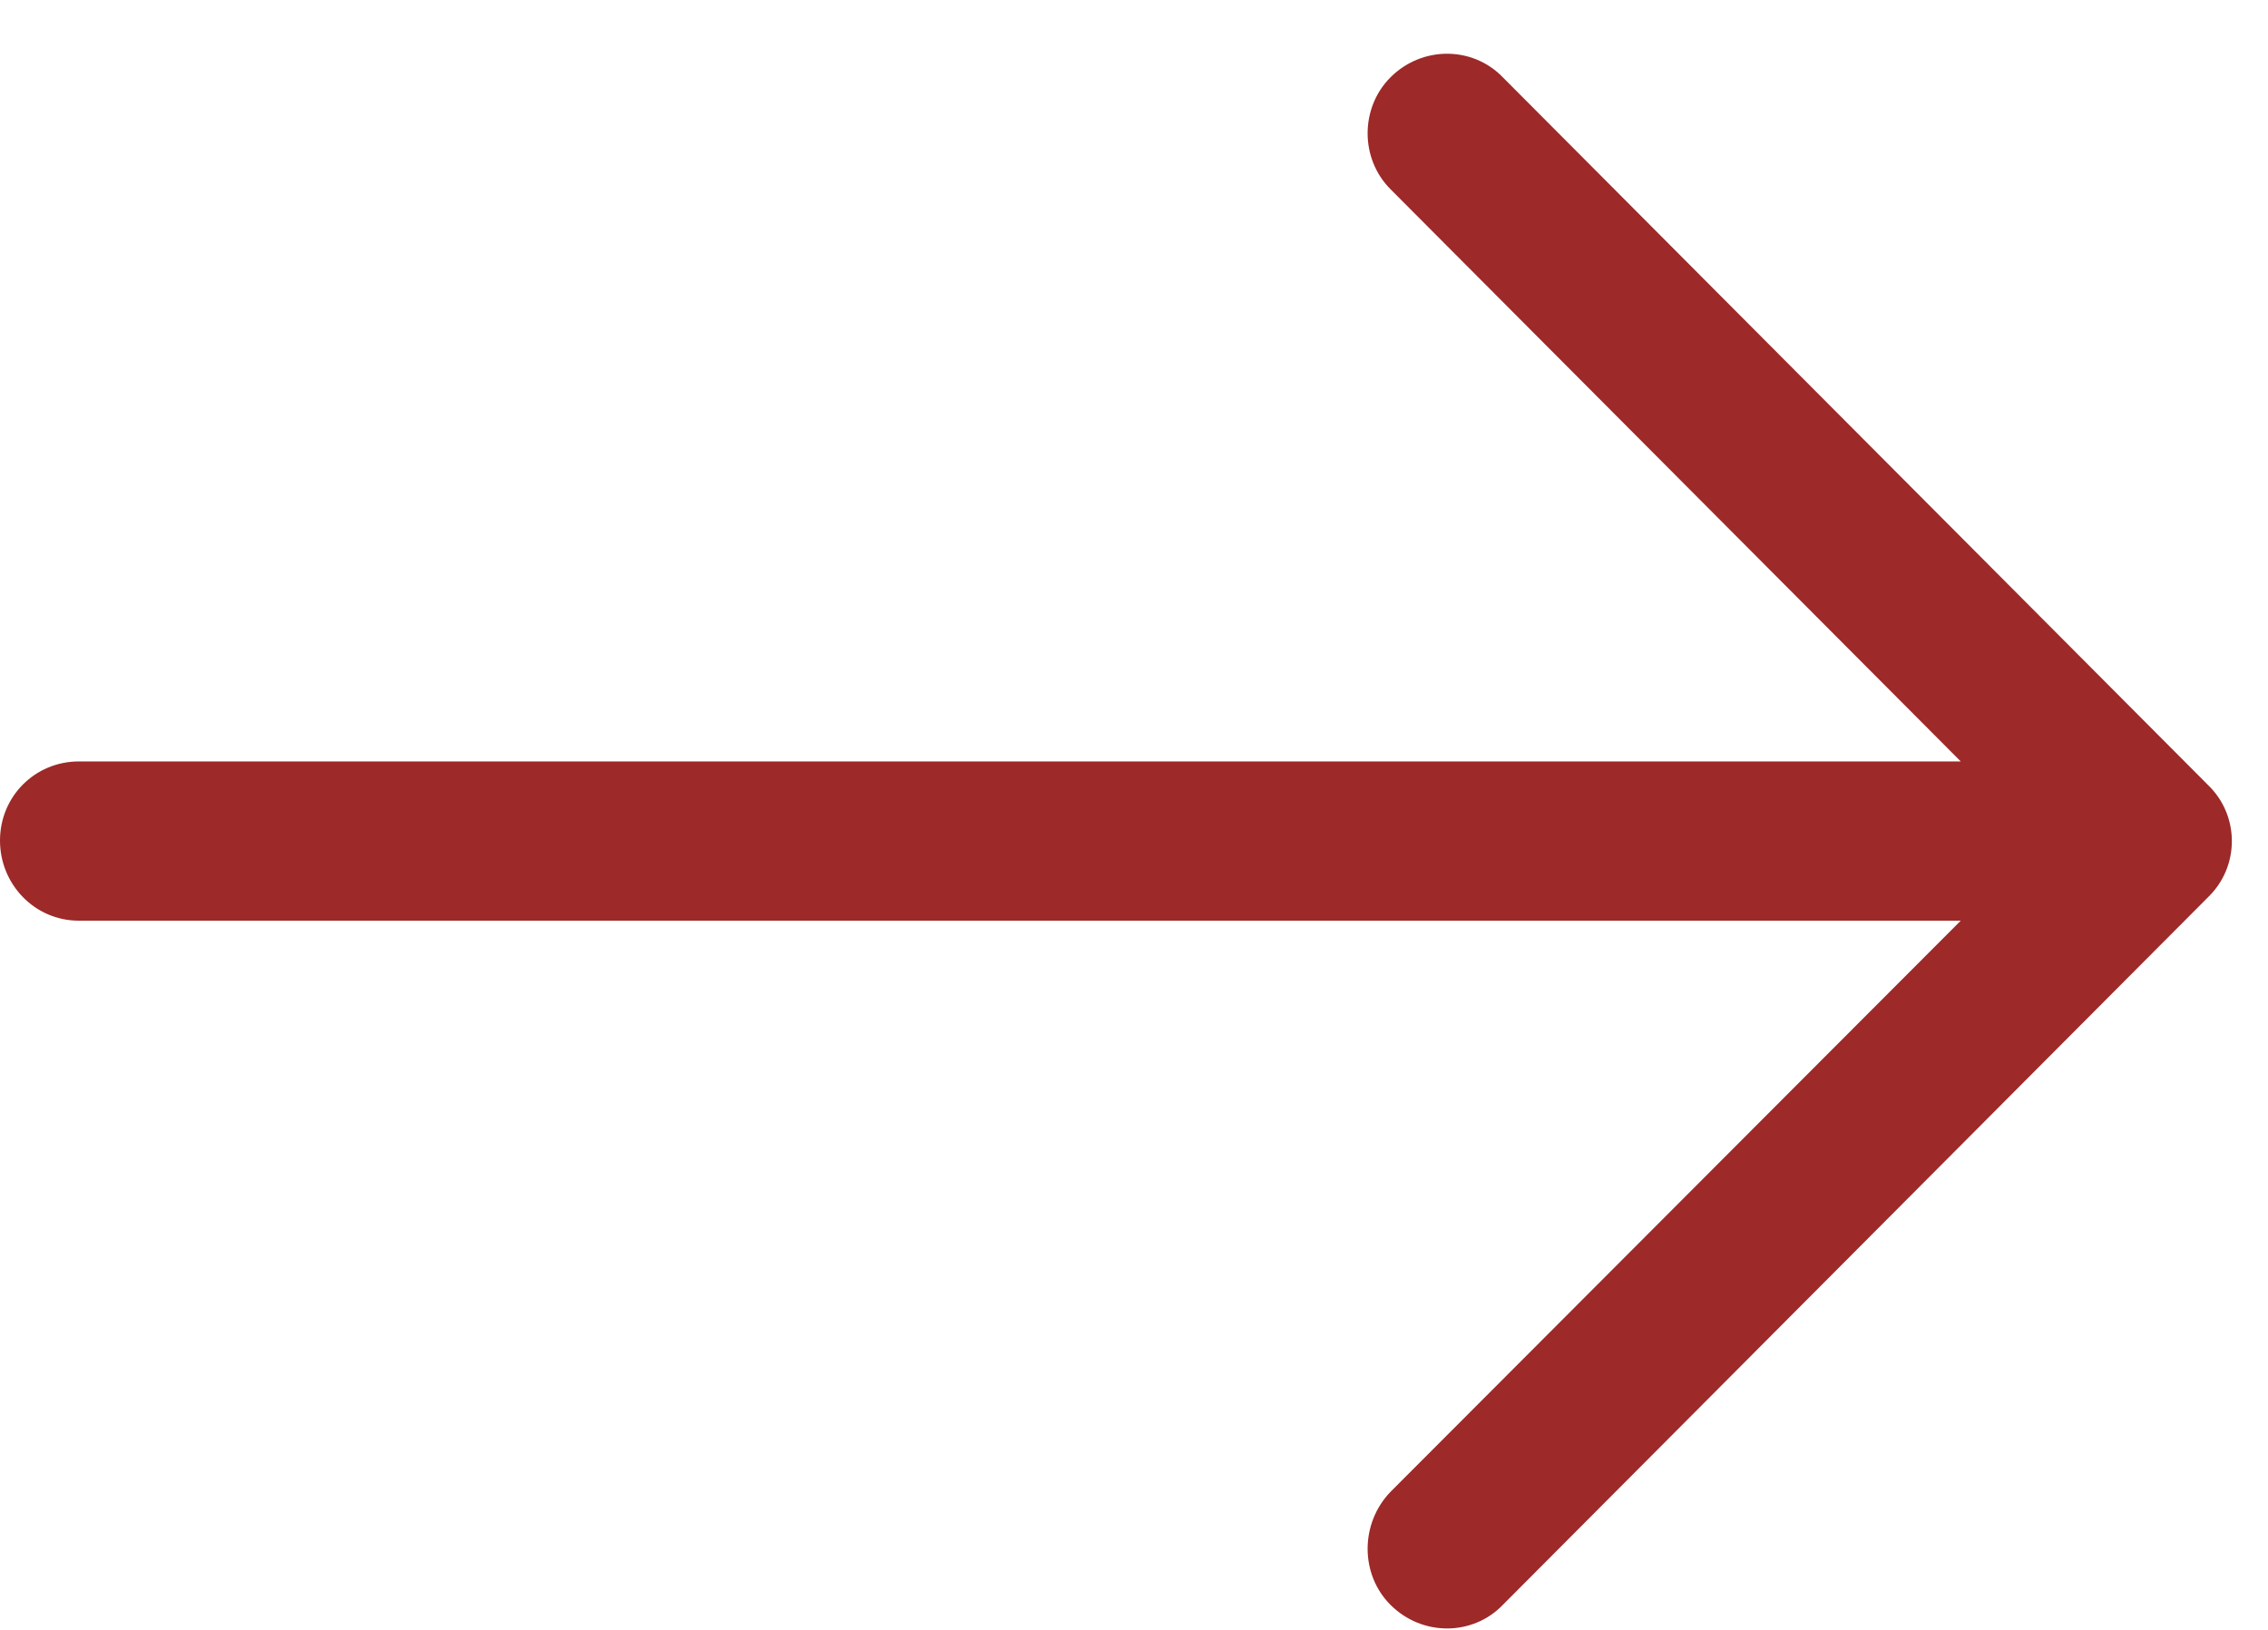
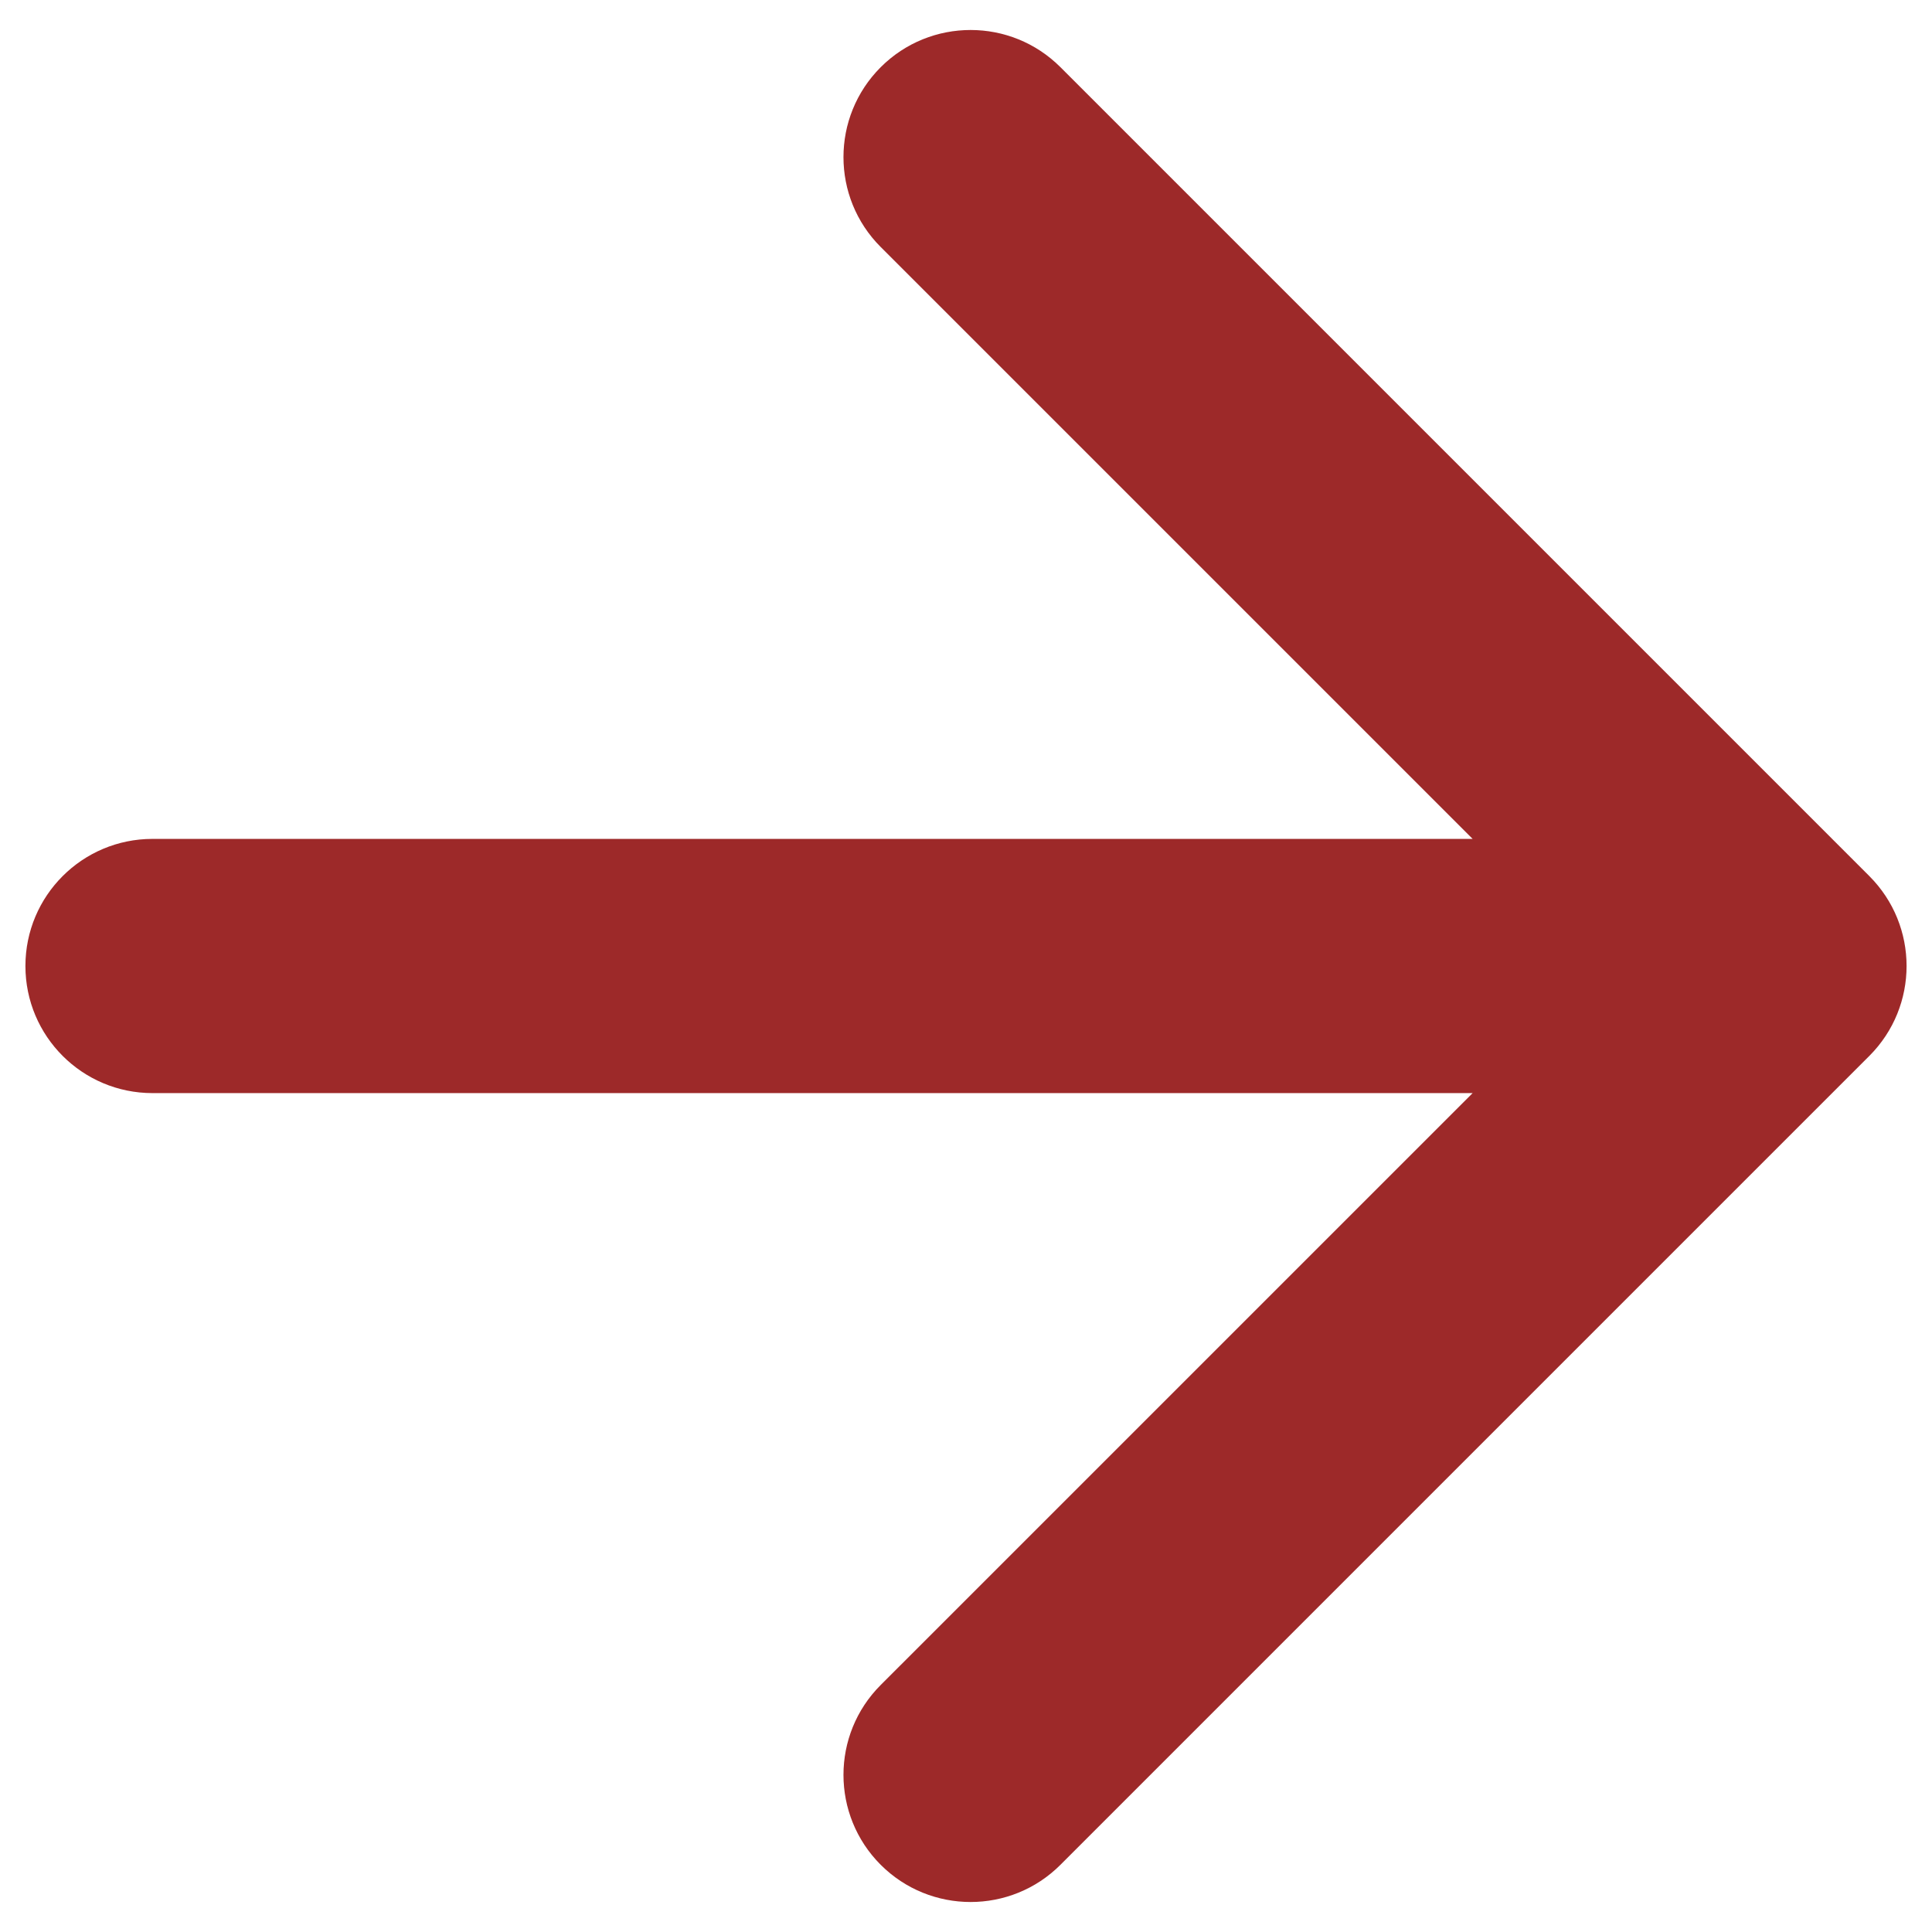
- <svg xmlns="http://www.w3.org/2000/svg" width="32" height="23" viewBox="0 0 32 23" fill="none">
-   <path d="M21.205 1.092C20.776 0.647 20.062 0.647 19.618 1.092C19.189 1.523 19.189 2.239 19.618 2.669L27.665 10.745H1.111C0.492 10.746 0 11.24 0 11.861C0 12.482 0.492 12.992 1.111 12.992H27.665L19.618 21.053C19.189 21.499 19.189 22.216 19.618 22.646C20.062 23.091 20.777 23.091 21.205 22.646L31.157 12.658C31.601 12.227 31.601 11.511 31.157 11.081L21.205 1.092Z" fill="#9D2929" />
+ <svg xmlns="http://www.w3.org/2000/svg" width="38" height="38" viewBox="0 0 38 38" fill="none">
+   <path d="M3 16.5C1.619 16.5 0.5 17.619 0.5 19C0.5 20.381 1.619 21.5 3 21.5V16.5ZM36.768 20.768C37.744 19.791 37.744 18.209 36.768 17.232L20.858 1.322C19.882 0.346 18.299 0.346 17.322 1.322C16.346 2.299 16.346 3.882 17.322 4.858L31.465 19L17.322 33.142C16.346 34.118 16.346 35.701 17.322 36.678C18.299 37.654 19.882 37.654 20.858 36.678L36.768 20.768ZM3 21.5H35V16.5H3V21.5Z" fill="#9D2929" />
</svg>
